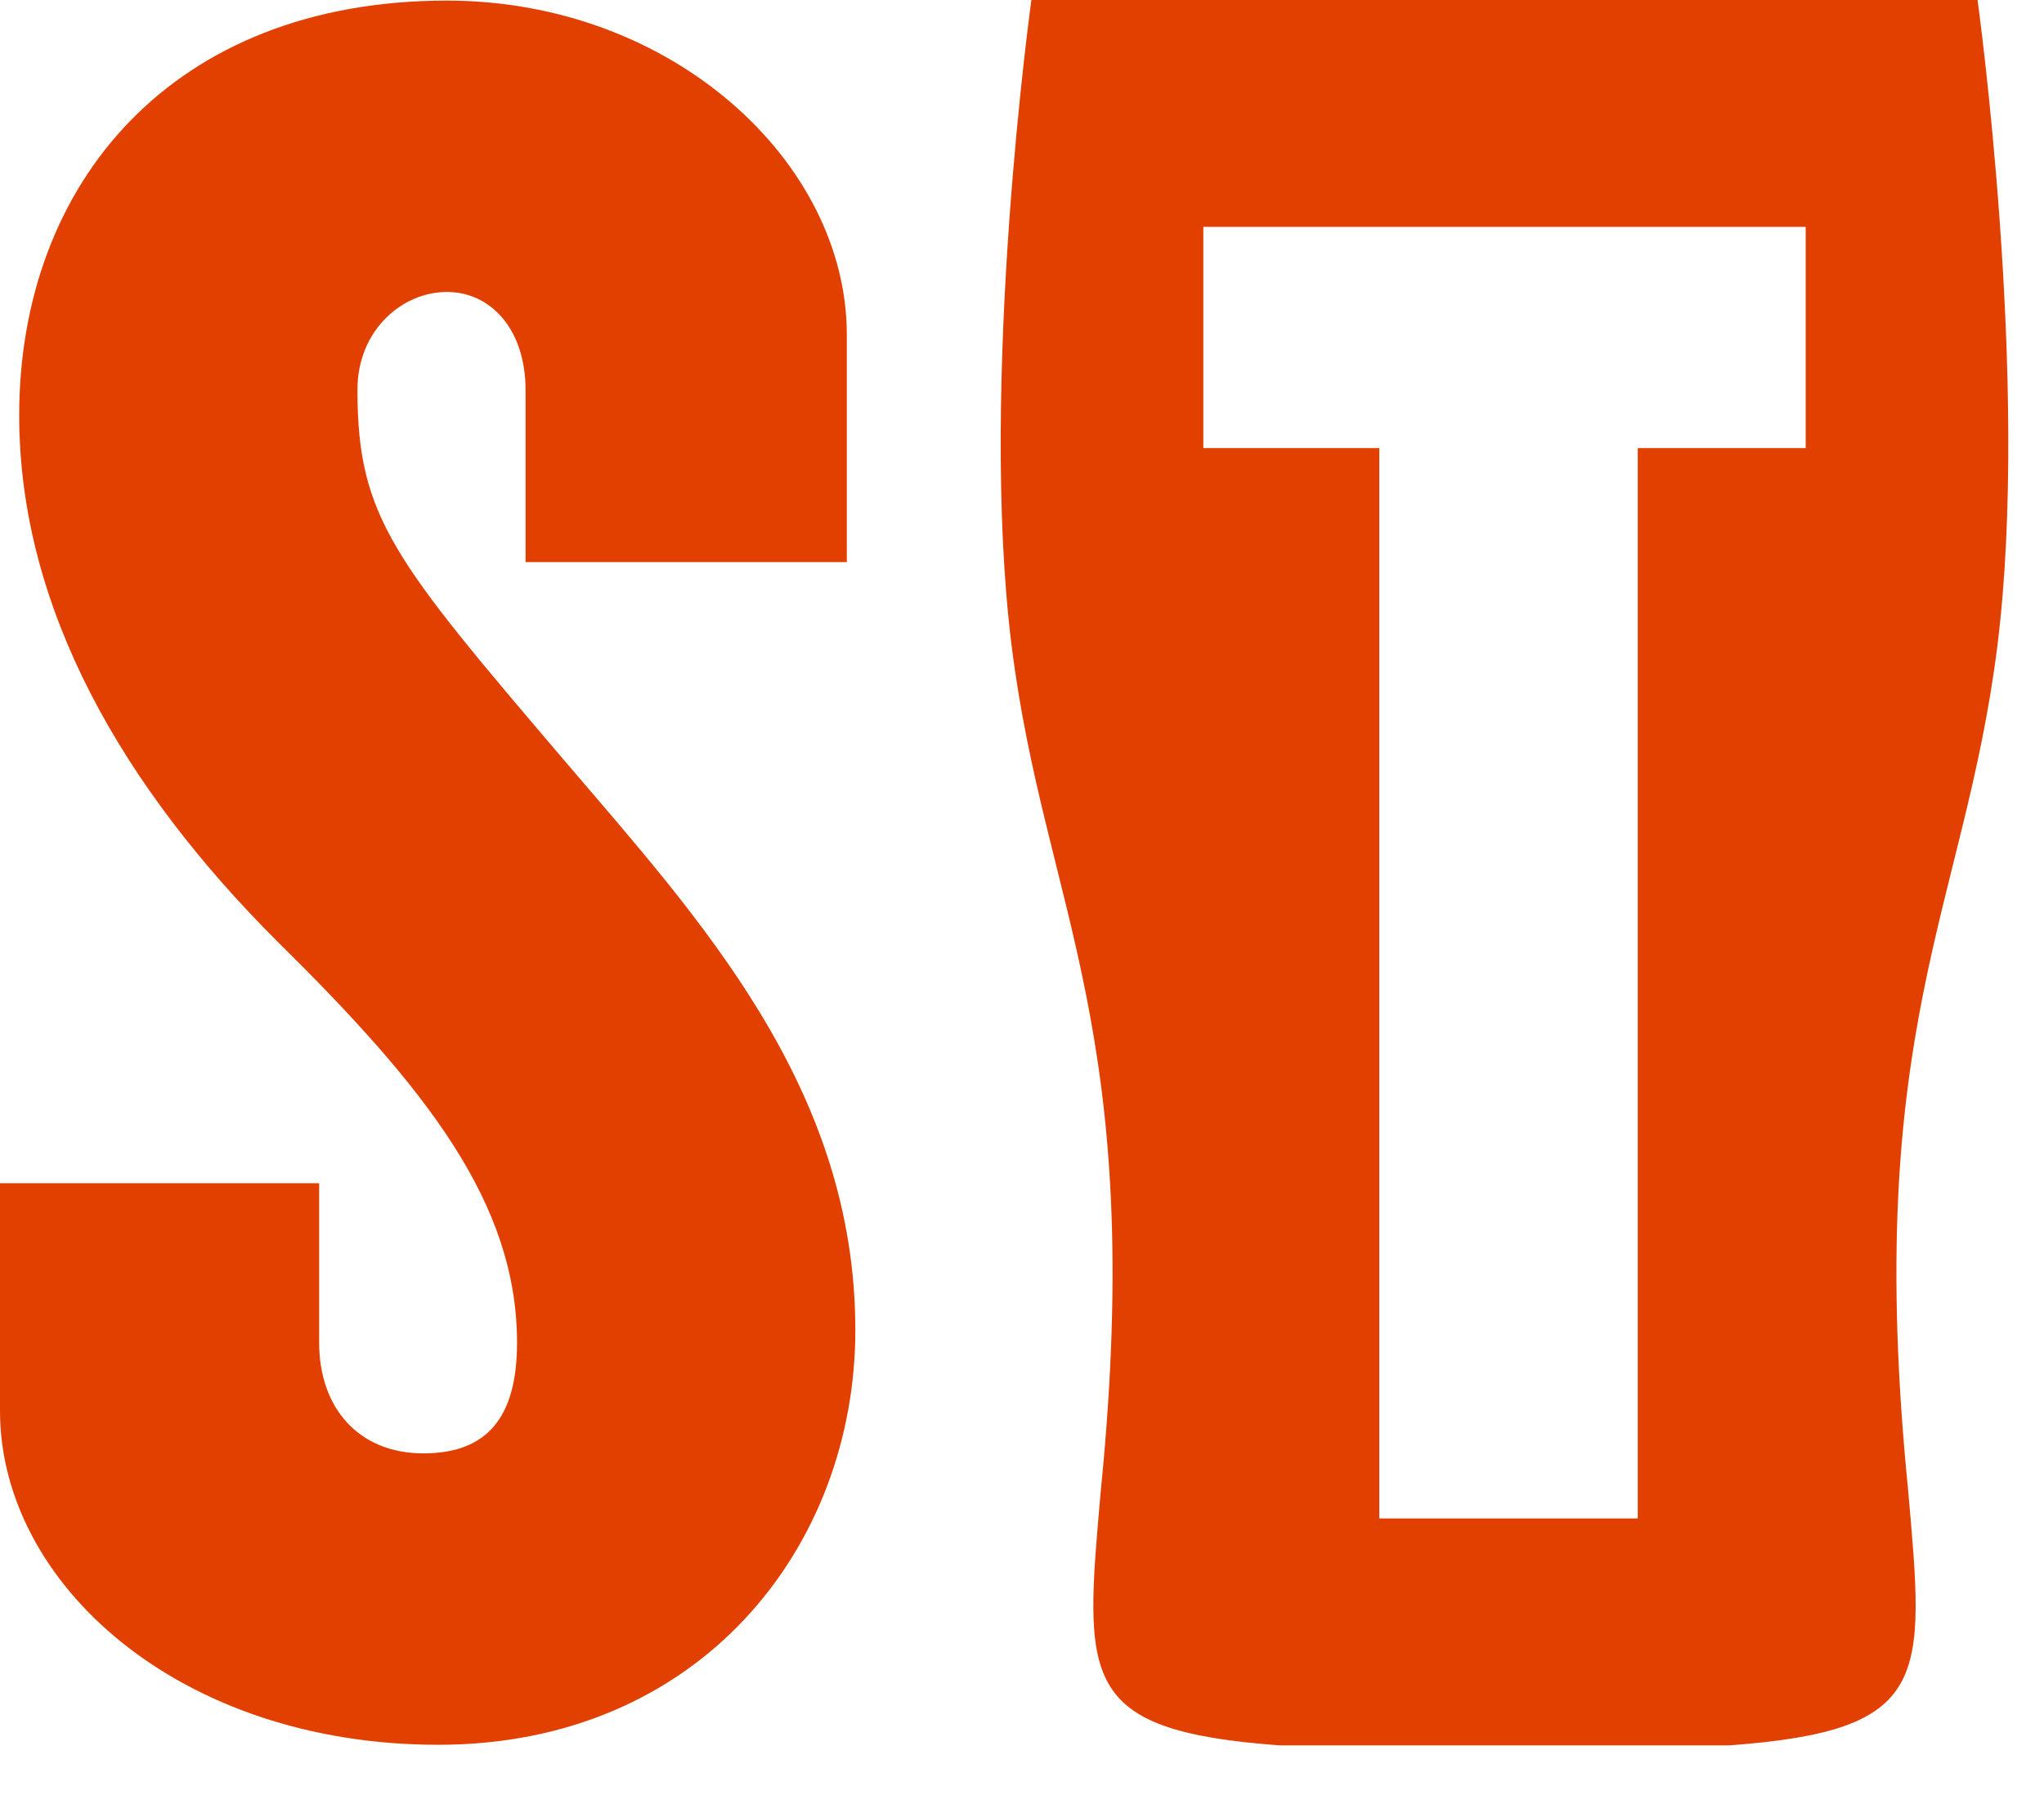
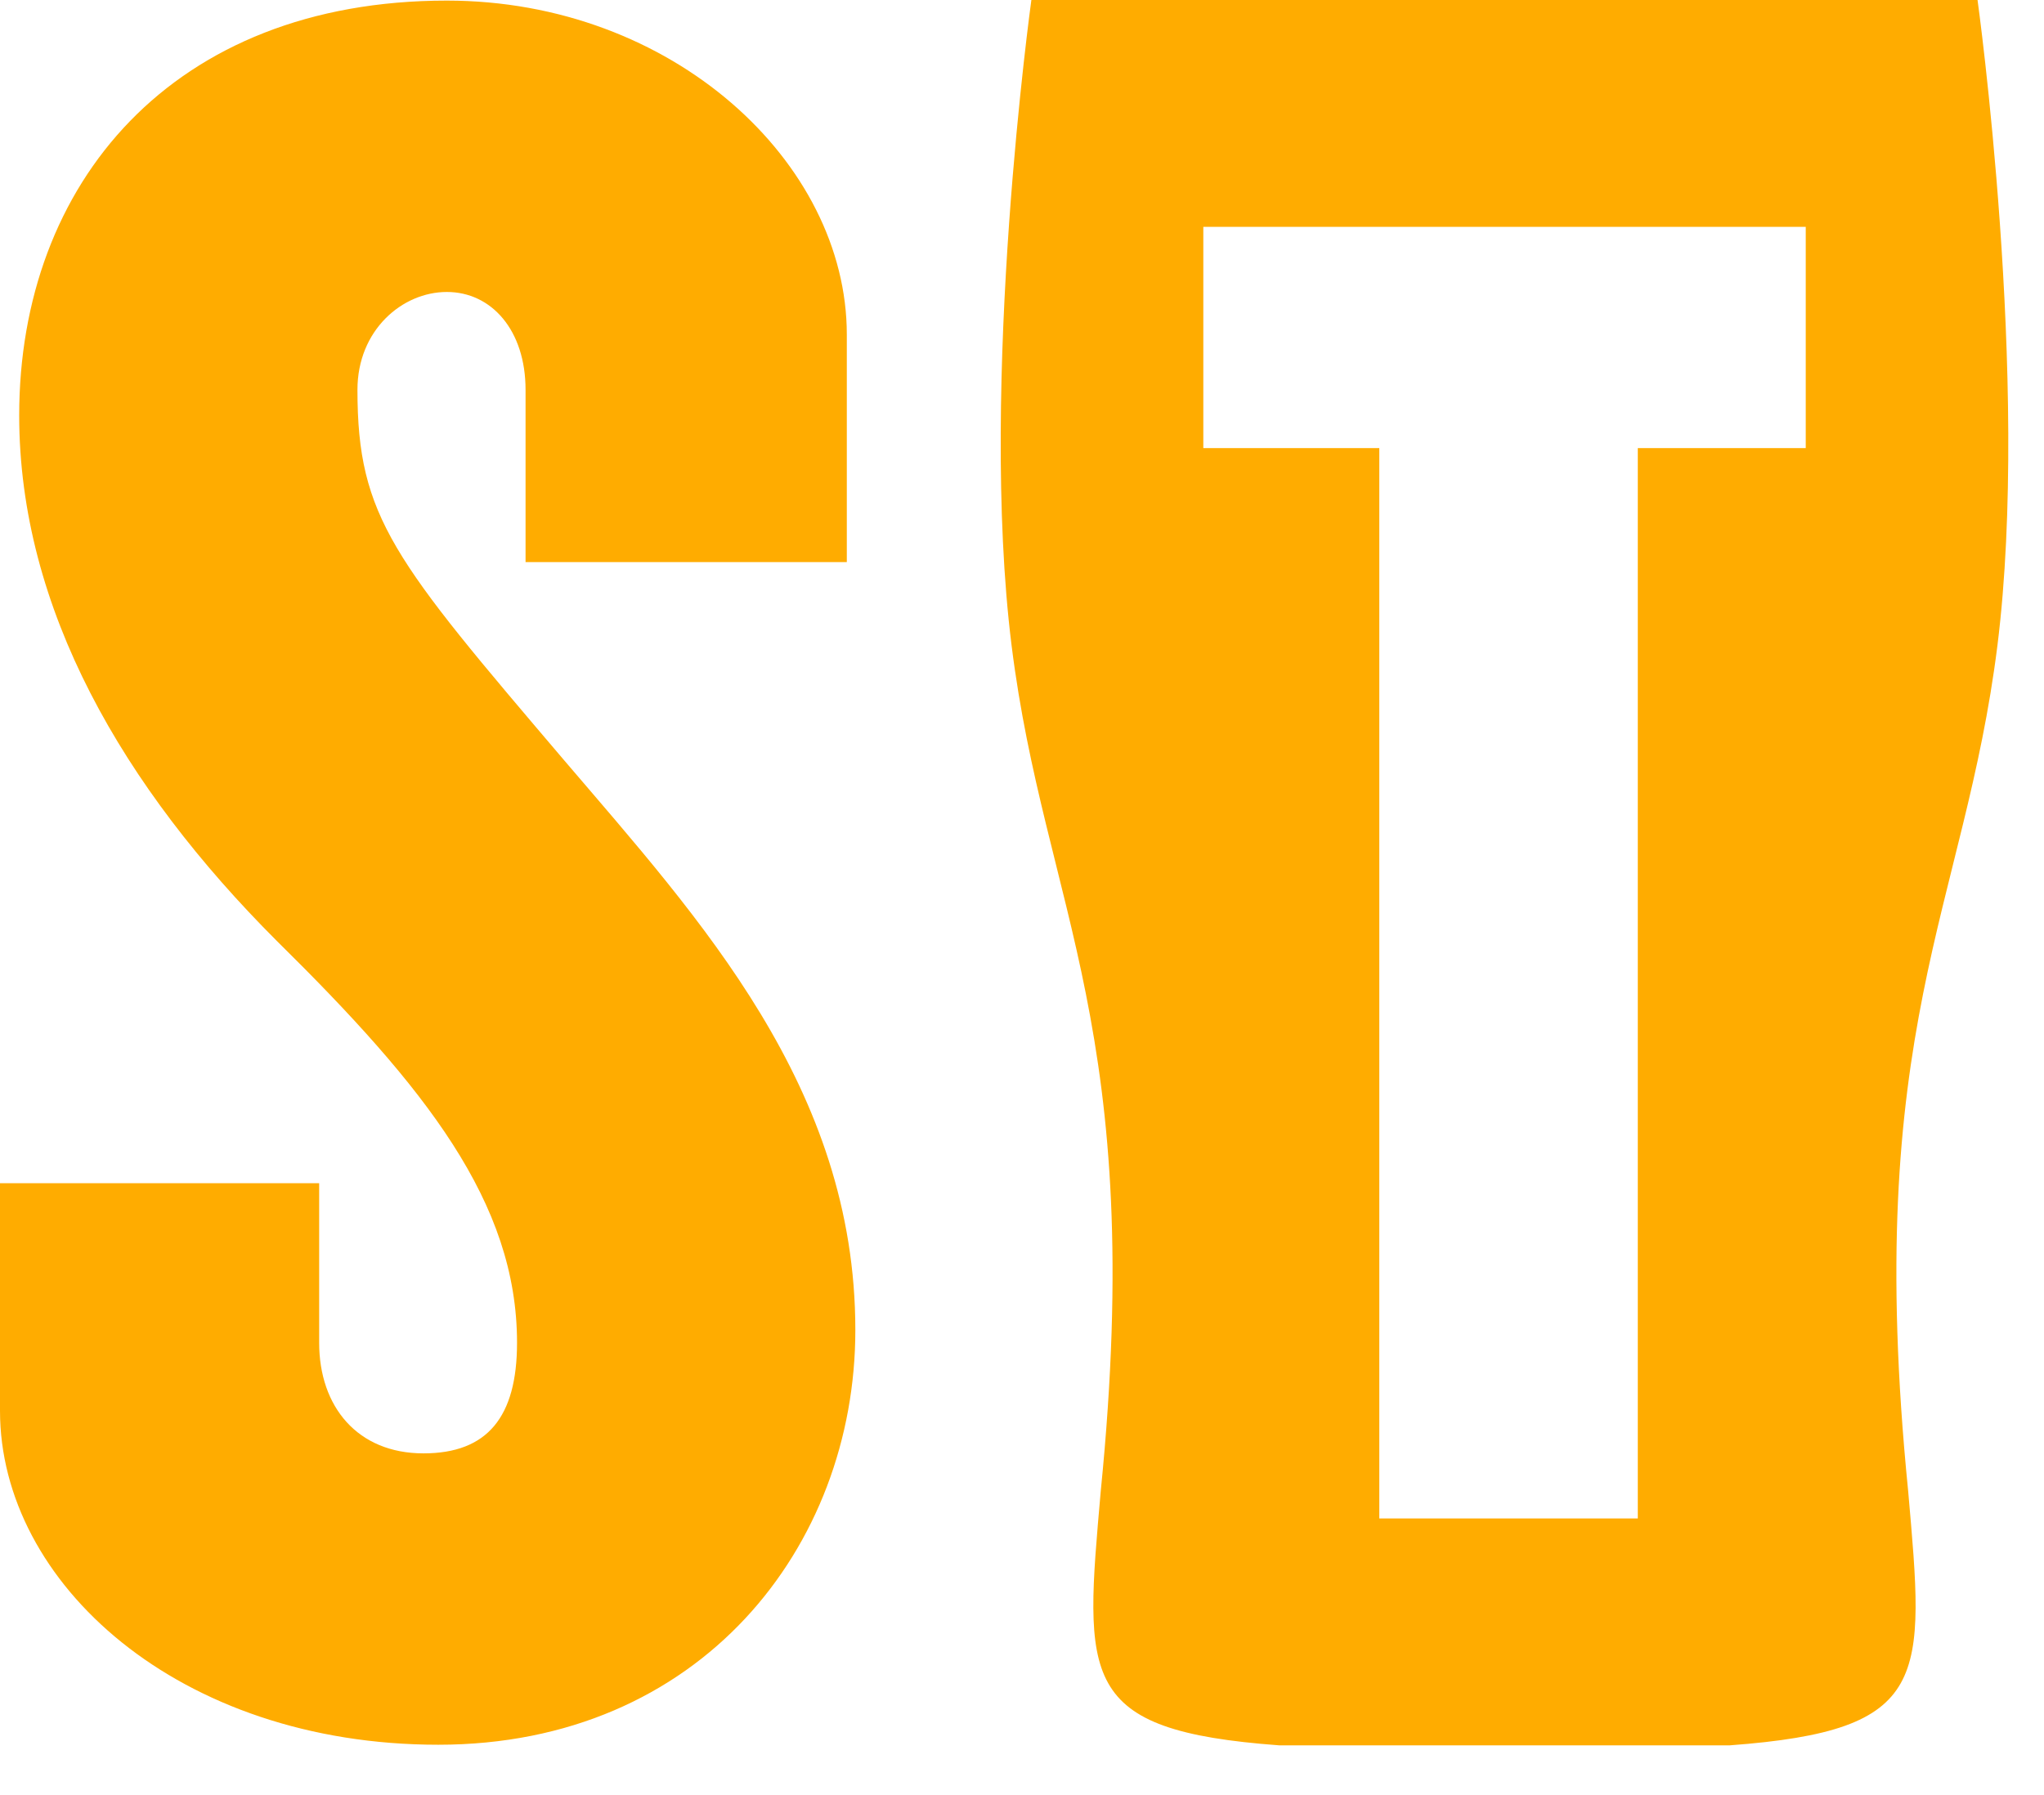
- <svg xmlns="http://www.w3.org/2000/svg" width="41px" height="36px" viewBox="0 0 41 36" version="1.1">
+ <svg xmlns="http://www.w3.org/2000/svg" version="1.1" id="Layer_1" x="0px" y="0px" width="41px" height="36px" viewBox="0 0 41 36" enable-background="new 0 0 41 36" xml:space="preserve">
  <description>Created with Sketch (http://www.bohemiancoding.com/sketch)</description>
-   <defs />
-   <g id="Page-1" stroke="none" stroke-width="1" fill="none" fill-rule="evenodd">
-     <path d="M7.17,7.821 C7.17,6.626 8.066,5.858 8.963,5.858 C9.859,5.858 10.542,6.626 10.542,7.821 L10.542,11.278 L16.986,11.278 L16.986,6.712 C16.986,3.255 13.487,0.012 8.963,0.012 C3.457,0.012 0.385,3.682 0.385,8.334 C0.385,12.218 2.476,15.802 5.549,18.875 C8.536,21.82 10.371,24.124 10.371,26.941 C10.371,28.434 9.774,29.16 8.494,29.16 C7.17,29.16 6.402,28.222 6.402,26.941 L6.402,23.74 L0,23.74 L0,28.307 C0,31.764 3.585,35.007 8.792,35.007 C14.042,35.007 17.157,31.038 17.157,26.685 C17.157,21.82 14.042,18.448 11.31,15.247 C7.896,11.235 7.17,10.382 7.17,7.821 L7.17,7.821 Z M39.667,0 L20.688,0 C20.688,0 19.628,7.648 20.291,12.95 C20.953,18.252 23.008,20.637 22.08,29.914 C21.749,33.693 21.616,34.719 25.659,35.018 L28.906,35.018 L31.45,35.018 L34.697,35.018 C38.74,34.719 38.608,33.693 38.276,29.914 C37.349,20.637 39.403,18.252 40.066,12.95 C40.729,7.648 39.667,0 39.667,0 L39.667,0 Z M36.22,8.99 L32.851,8.99 L32.851,30.466 L27.667,30.466 L27.667,8.99 L24.137,8.99 L24.137,4.552 L36.22,4.552 L36.22,8.99 L36.22,8.99 Z" id="FOOTER-LOGO" fill="#E24000" />
+   <g id="Page-1">
+     <path id="FOOTER-LOGO" fill="#FFAC00" d="M7.17,7.821c0-1.195,0.896-1.963,1.793-1.963   c0.896,0,1.579,0.768,1.579,1.963v3.457h6.444V6.712c0-3.457-3.499-6.7-8.023-6.7c-5.506,0-8.578,3.67-8.578,8.322   c0,3.884,2.091,7.468,5.164,10.541c2.987,2.945,4.822,5.249,4.822,8.066c0,1.492-0.597,2.219-1.877,2.219   c-1.324,0-2.092-0.938-2.092-2.219V23.74H0v4.566c0,3.457,3.585,6.7,8.792,6.7c5.25,0,8.365-3.969,8.365-8.321   c0-4.865-3.115-8.237-5.847-11.438C7.896,11.235,7.17,10.382,7.17,7.821L7.17,7.821z M39.667,0H20.688c0,0-1.06,7.648-0.397,12.95   c0.662,5.302,2.717,7.687,1.789,16.964c-0.331,3.779-0.464,4.805,3.579,5.104h3.247h2.544h3.247   c4.043-0.299,3.91-1.324,3.578-5.104c-0.926-9.277,1.127-11.662,1.791-16.964C40.729,7.648,39.667,0,39.667,0L39.667,0z    M36.221,8.99h-3.369v21.476h-5.185V8.99h-3.53V4.552h12.084V8.99L36.221,8.99z" />
  </g>
</svg>
